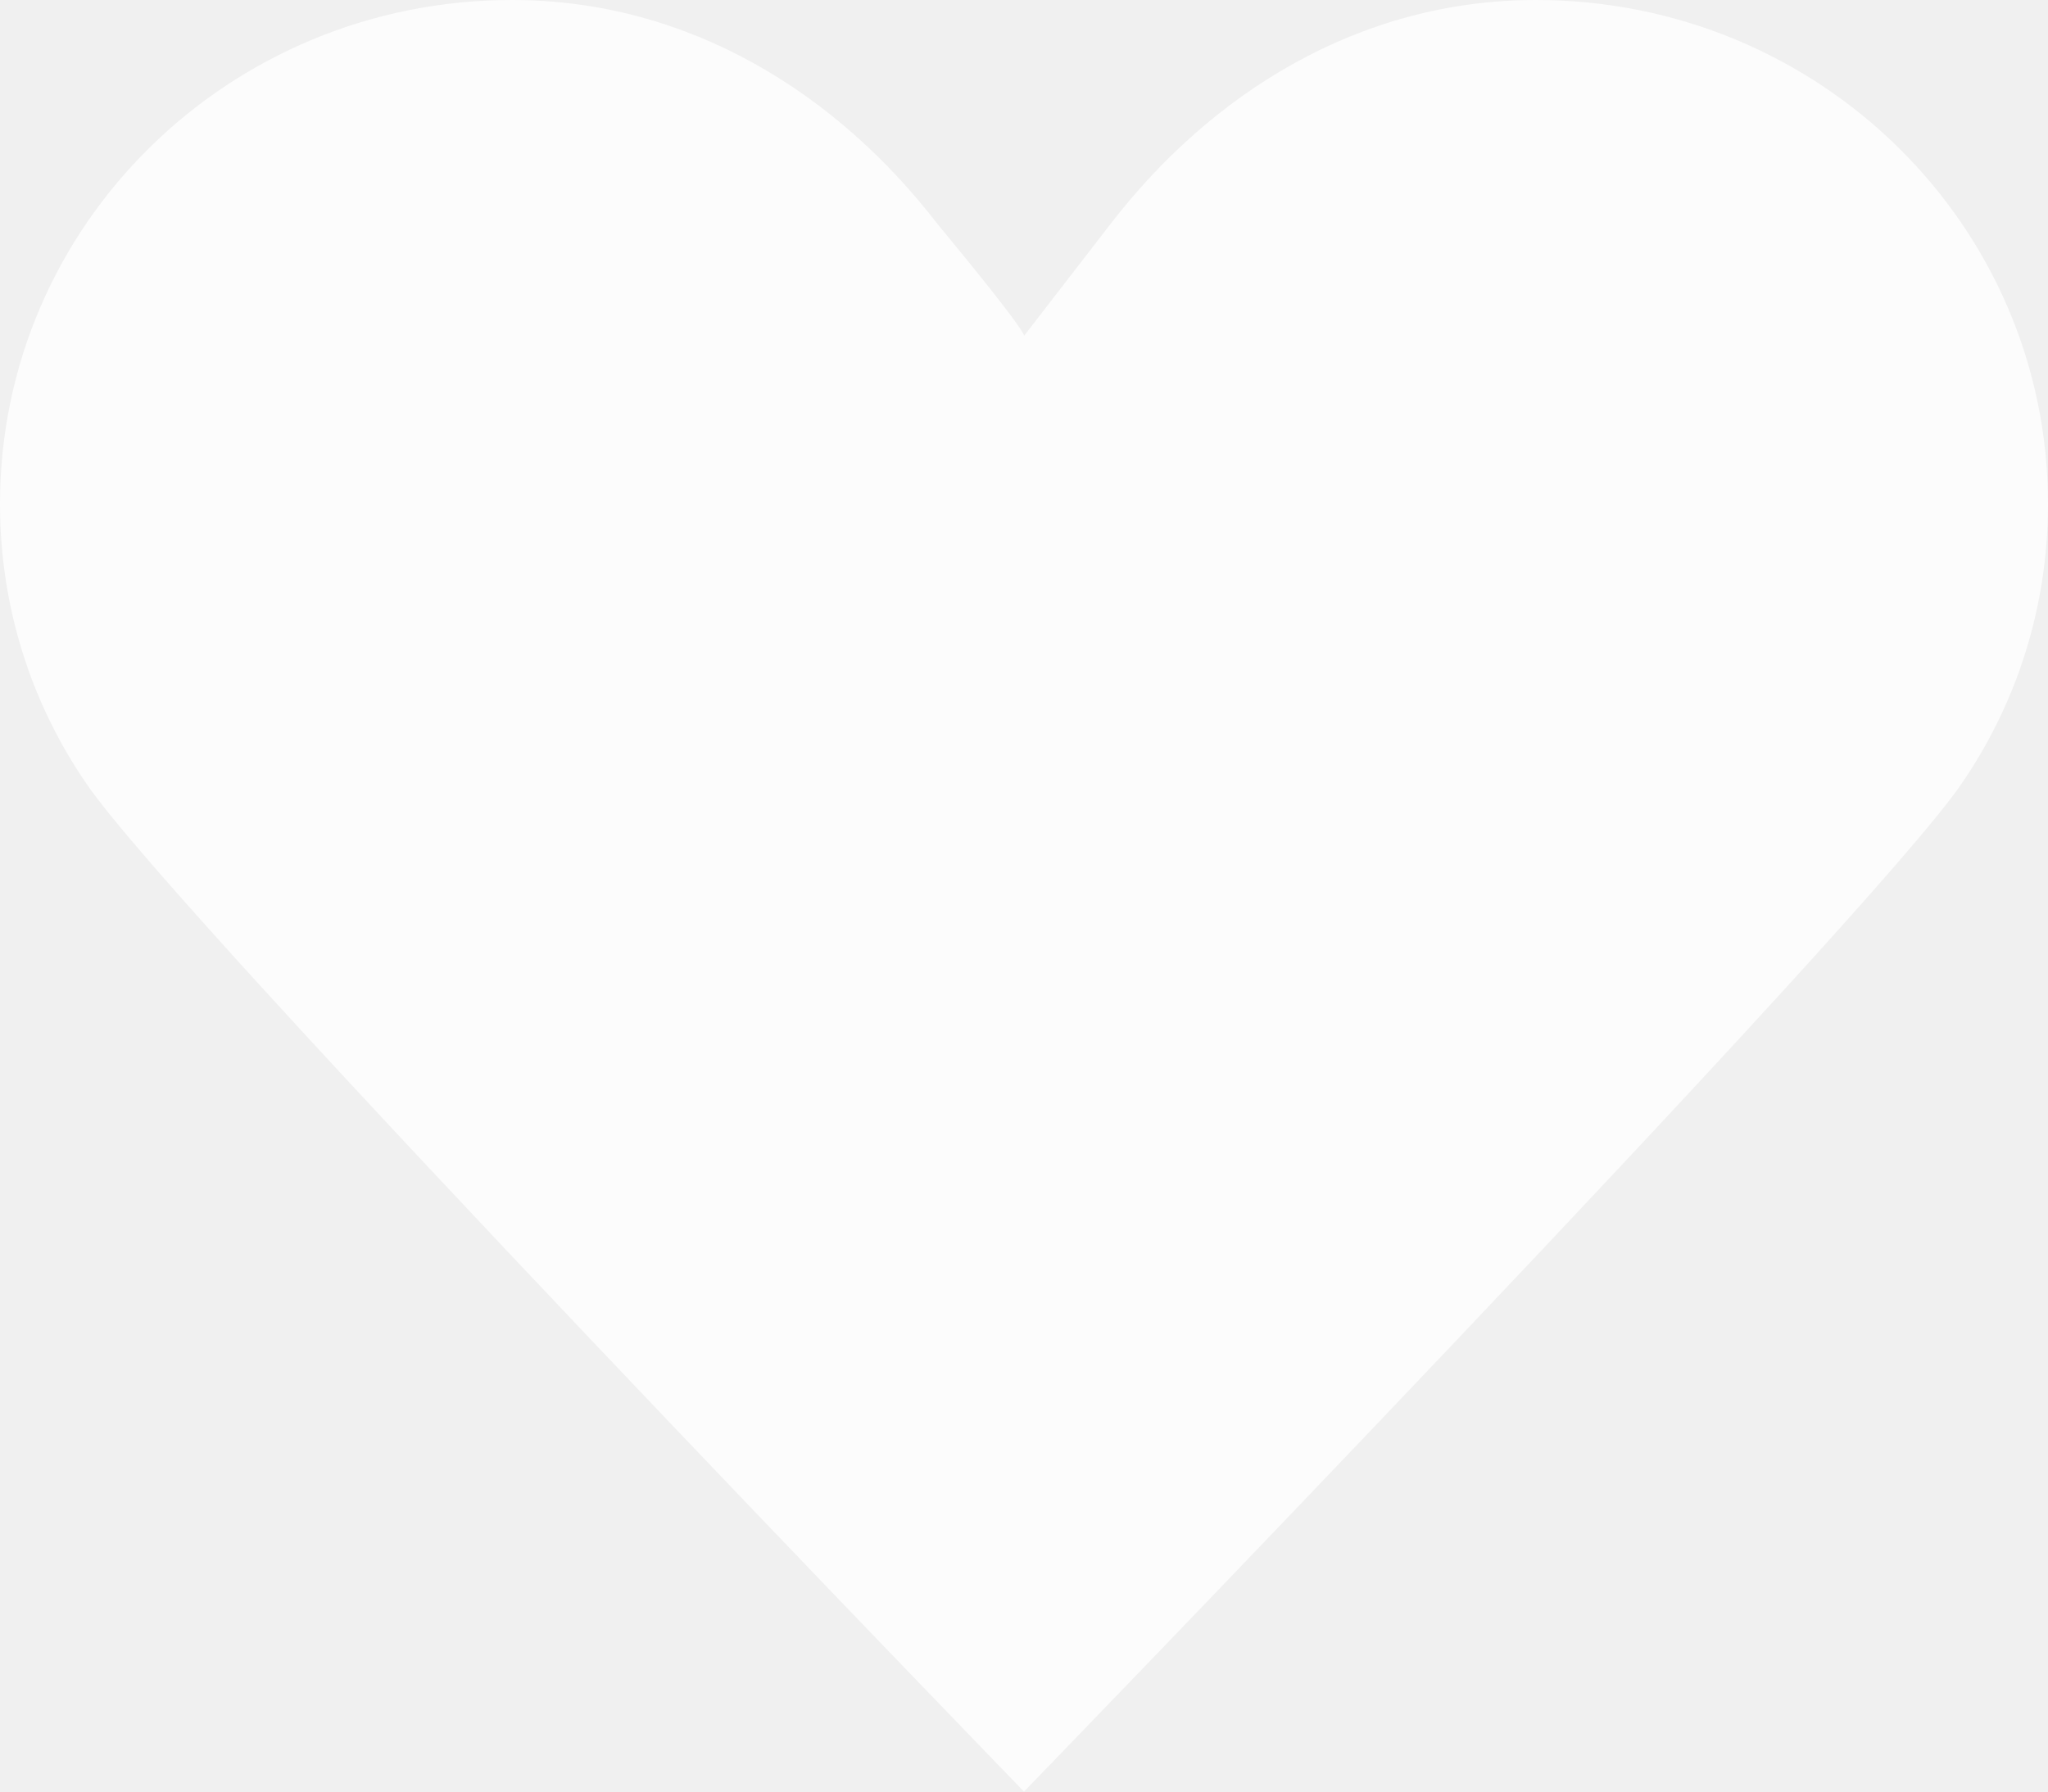
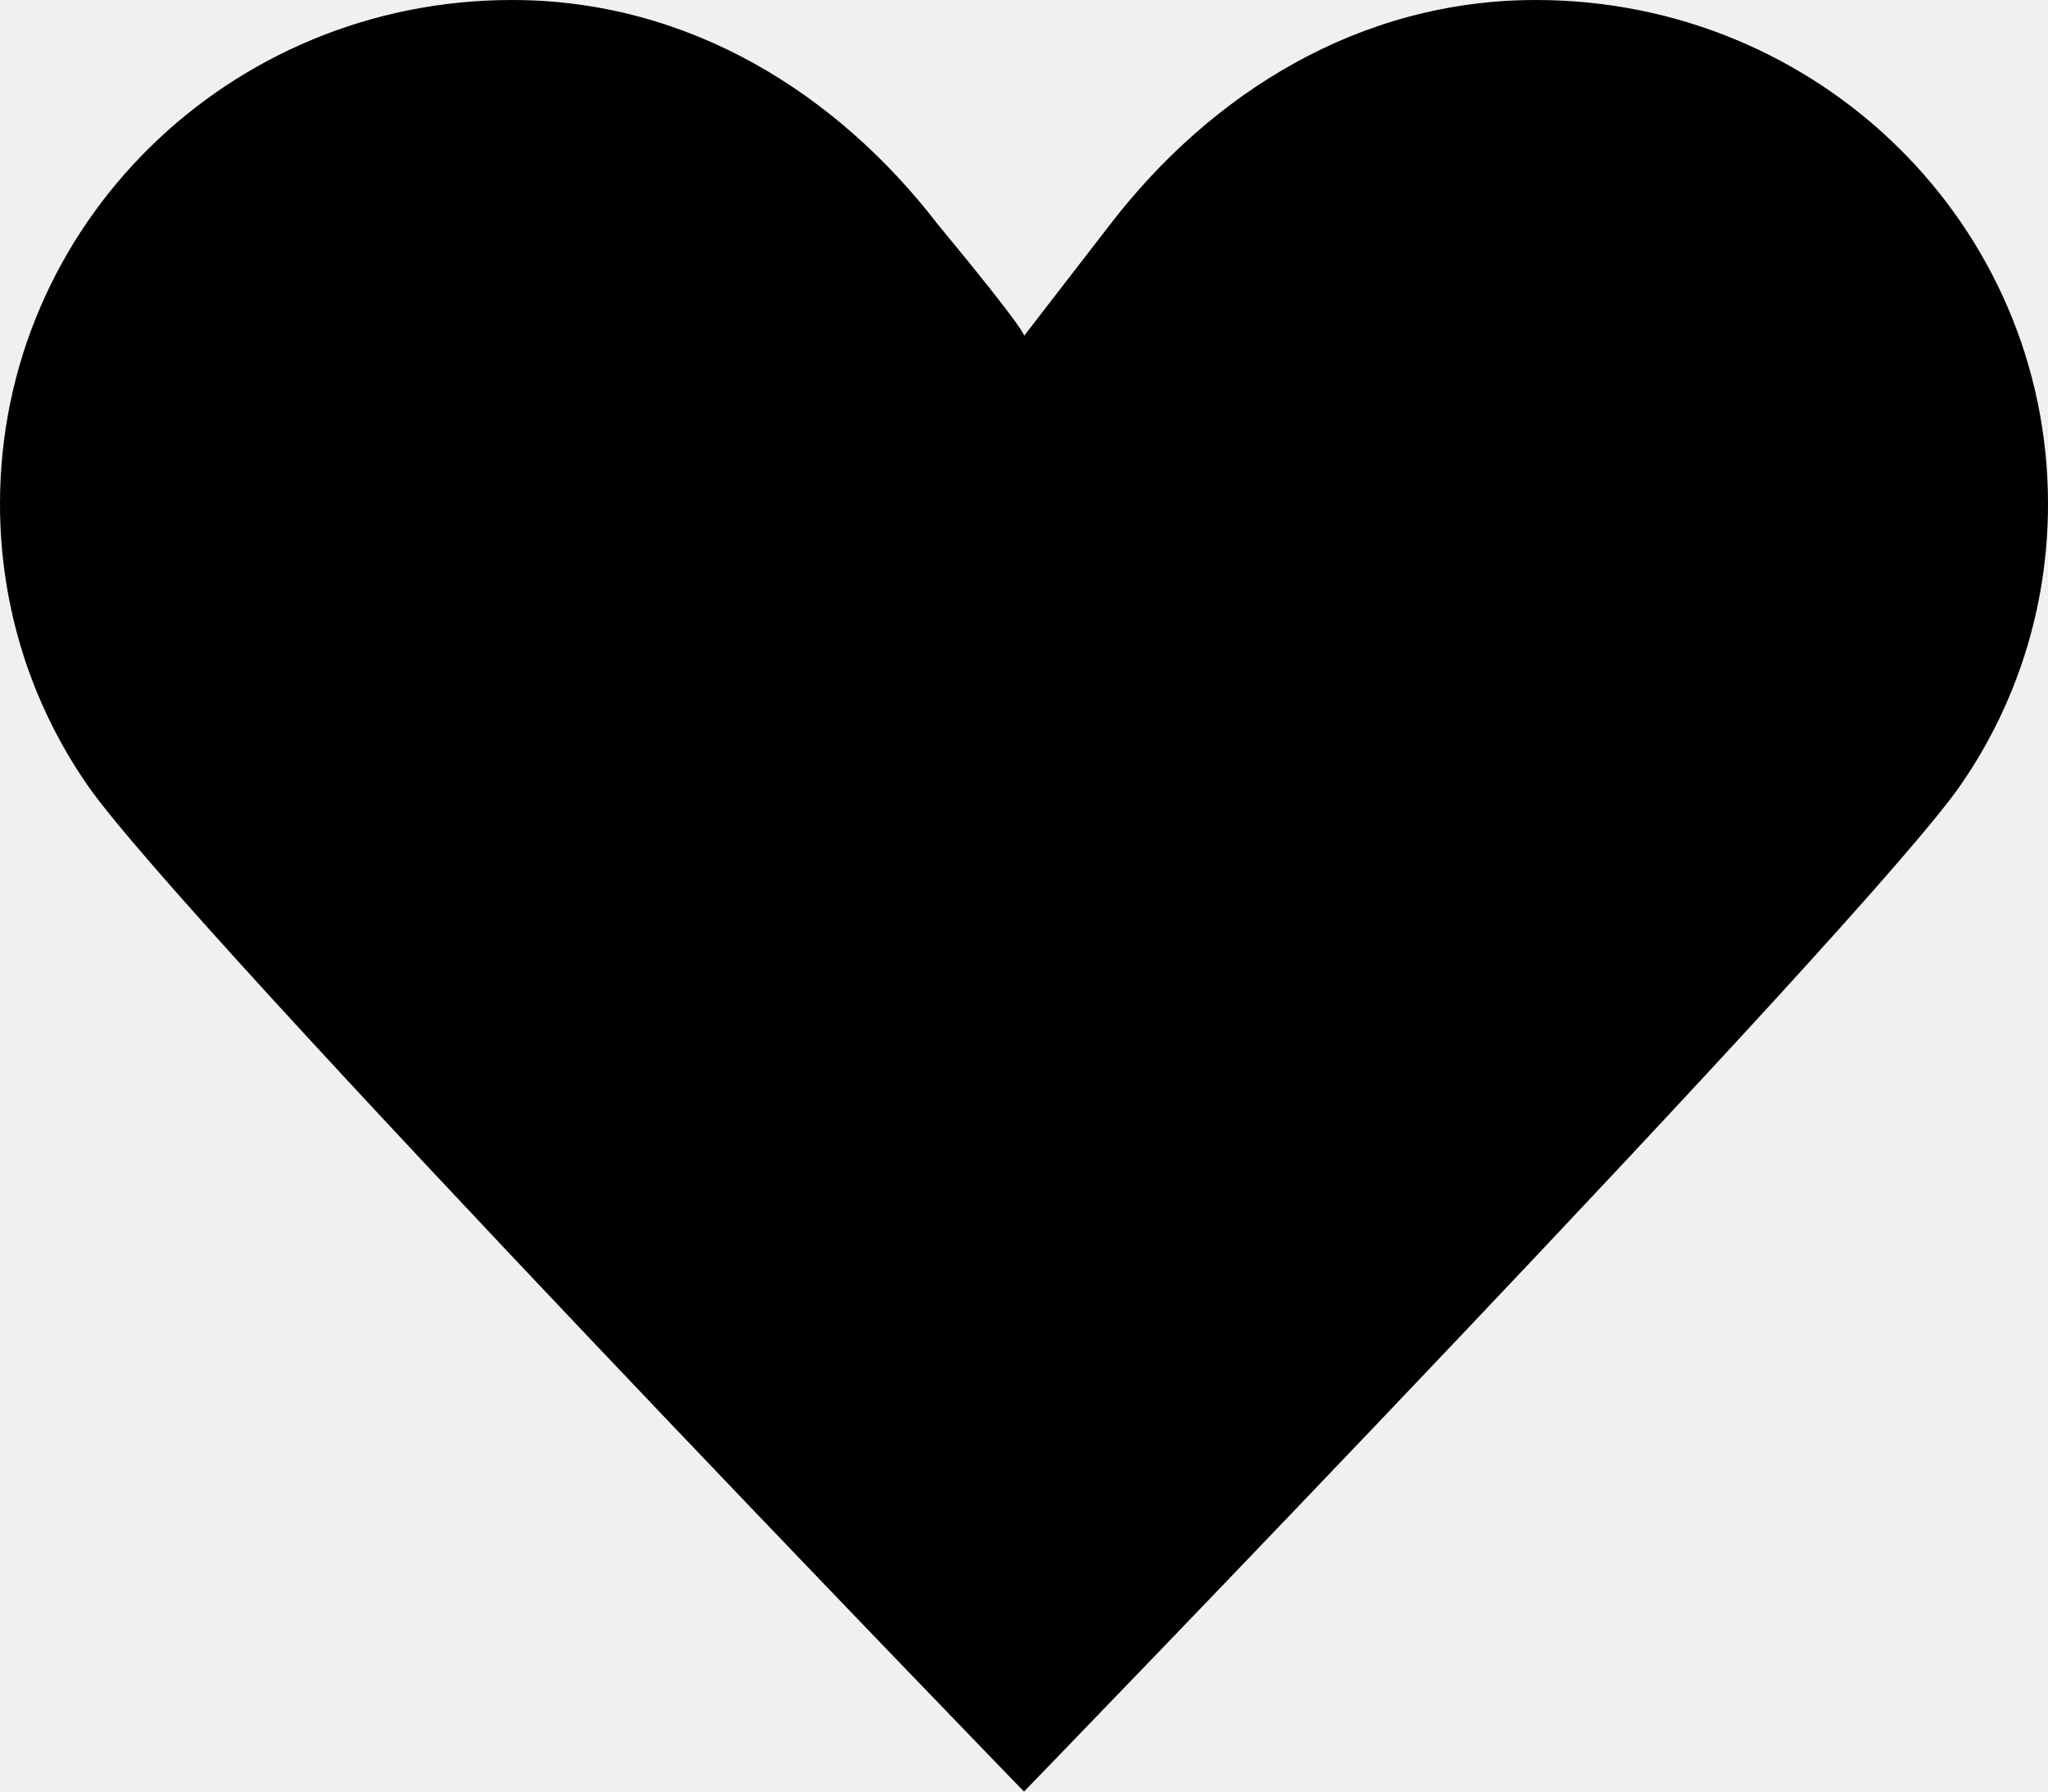
<svg xmlns="http://www.w3.org/2000/svg" width="16" height="14" viewBox="0 0 16 14" fill="none">
  <mask id="path-1-inside-1_67_703" fill="white">
    <path d="M8 2.625C8 2.625 8.048 2.625 7.324 1.75C6.542 0.735 5.387 0 4 0C1.787 0 0 1.759 0 3.938C0 4.751 0.249 5.504 0.676 6.125C1.396 7.184 8 14 8 14M8 2.625C8 2.625 8 2.625 8.676 1.75C9.458 0.735 10.613 0 12 0C14.213 0 16 1.759 16 3.938C16 4.751 15.751 5.504 15.324 6.125C14.604 7.184 8 14 8 14" />
  </mask>
-   <path d="M8 2.625C8 2.625 8.048 2.625 7.324 1.75C6.542 0.735 5.387 0 4 0C1.787 0 0 1.759 0 3.938C0 4.751 0.249 5.504 0.676 6.125C1.396 7.184 8 14 8 14M8 2.625C8 2.625 8 2.625 8.676 1.75C9.458 0.735 10.613 0 12 0C14.213 0 16 1.759 16 3.938C16 4.751 15.751 5.504 15.324 6.125C14.604 7.184 8 14 8 14" fill="#FCFCFC" stroke="#FCFCFC" stroke-width="2" stroke-linecap="round" stroke-linejoin="round" mask="url(#path-1-inside-1_67_703)" />
+   <path d="M8 2.625C8 2.625 8.048 2.625 7.324 1.75C6.542 0.735 5.387 0 4 0C1.787 0 0 1.759 0 3.938C0 4.751 0.249 5.504 0.676 6.125C1.396 7.184 8 14 8 14M8 2.625C8 2.625 8 2.625 8.676 1.75C9.458 0.735 10.613 0 12 0C14.213 0 16 1.759 16 3.938C16 4.751 15.751 5.504 15.324 6.125C14.604 7.184 8 14 8 14" fill="currentColor" stroke="currentColor" stroke-width="2" stroke-linecap="round" stroke-linejoin="round" mask="url(#path-1-inside-1_67_703)" />
</svg>
